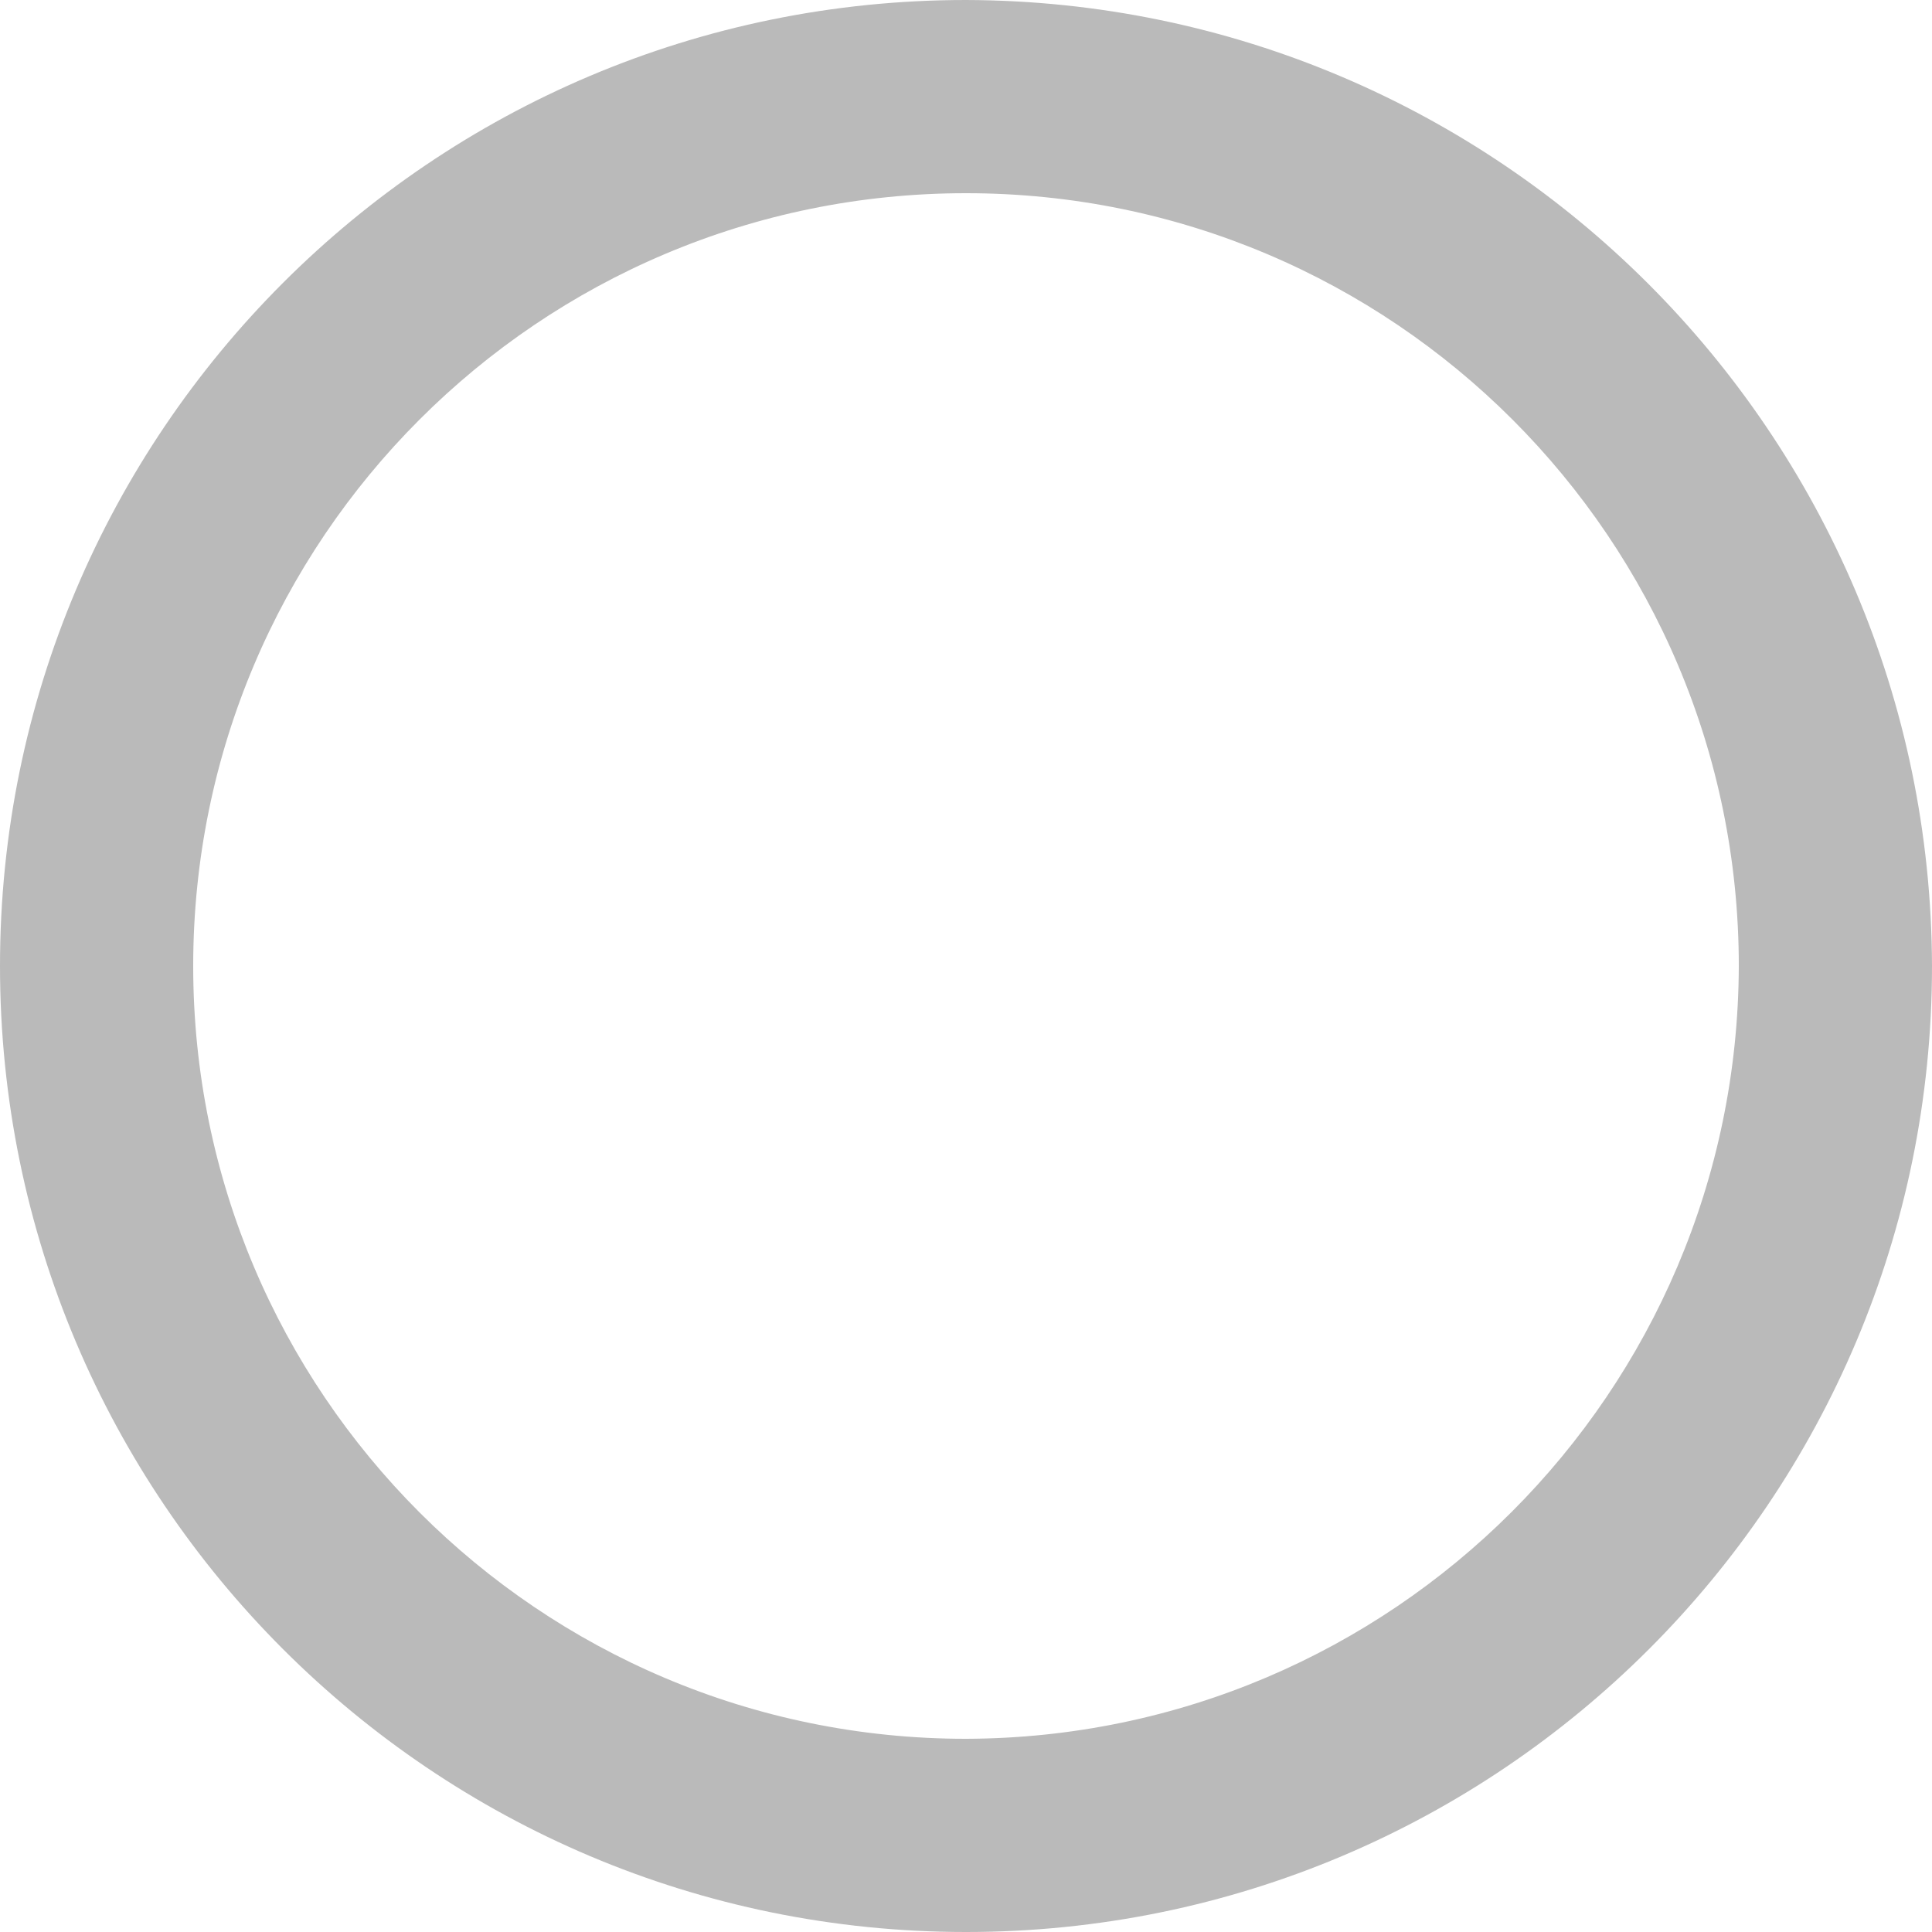
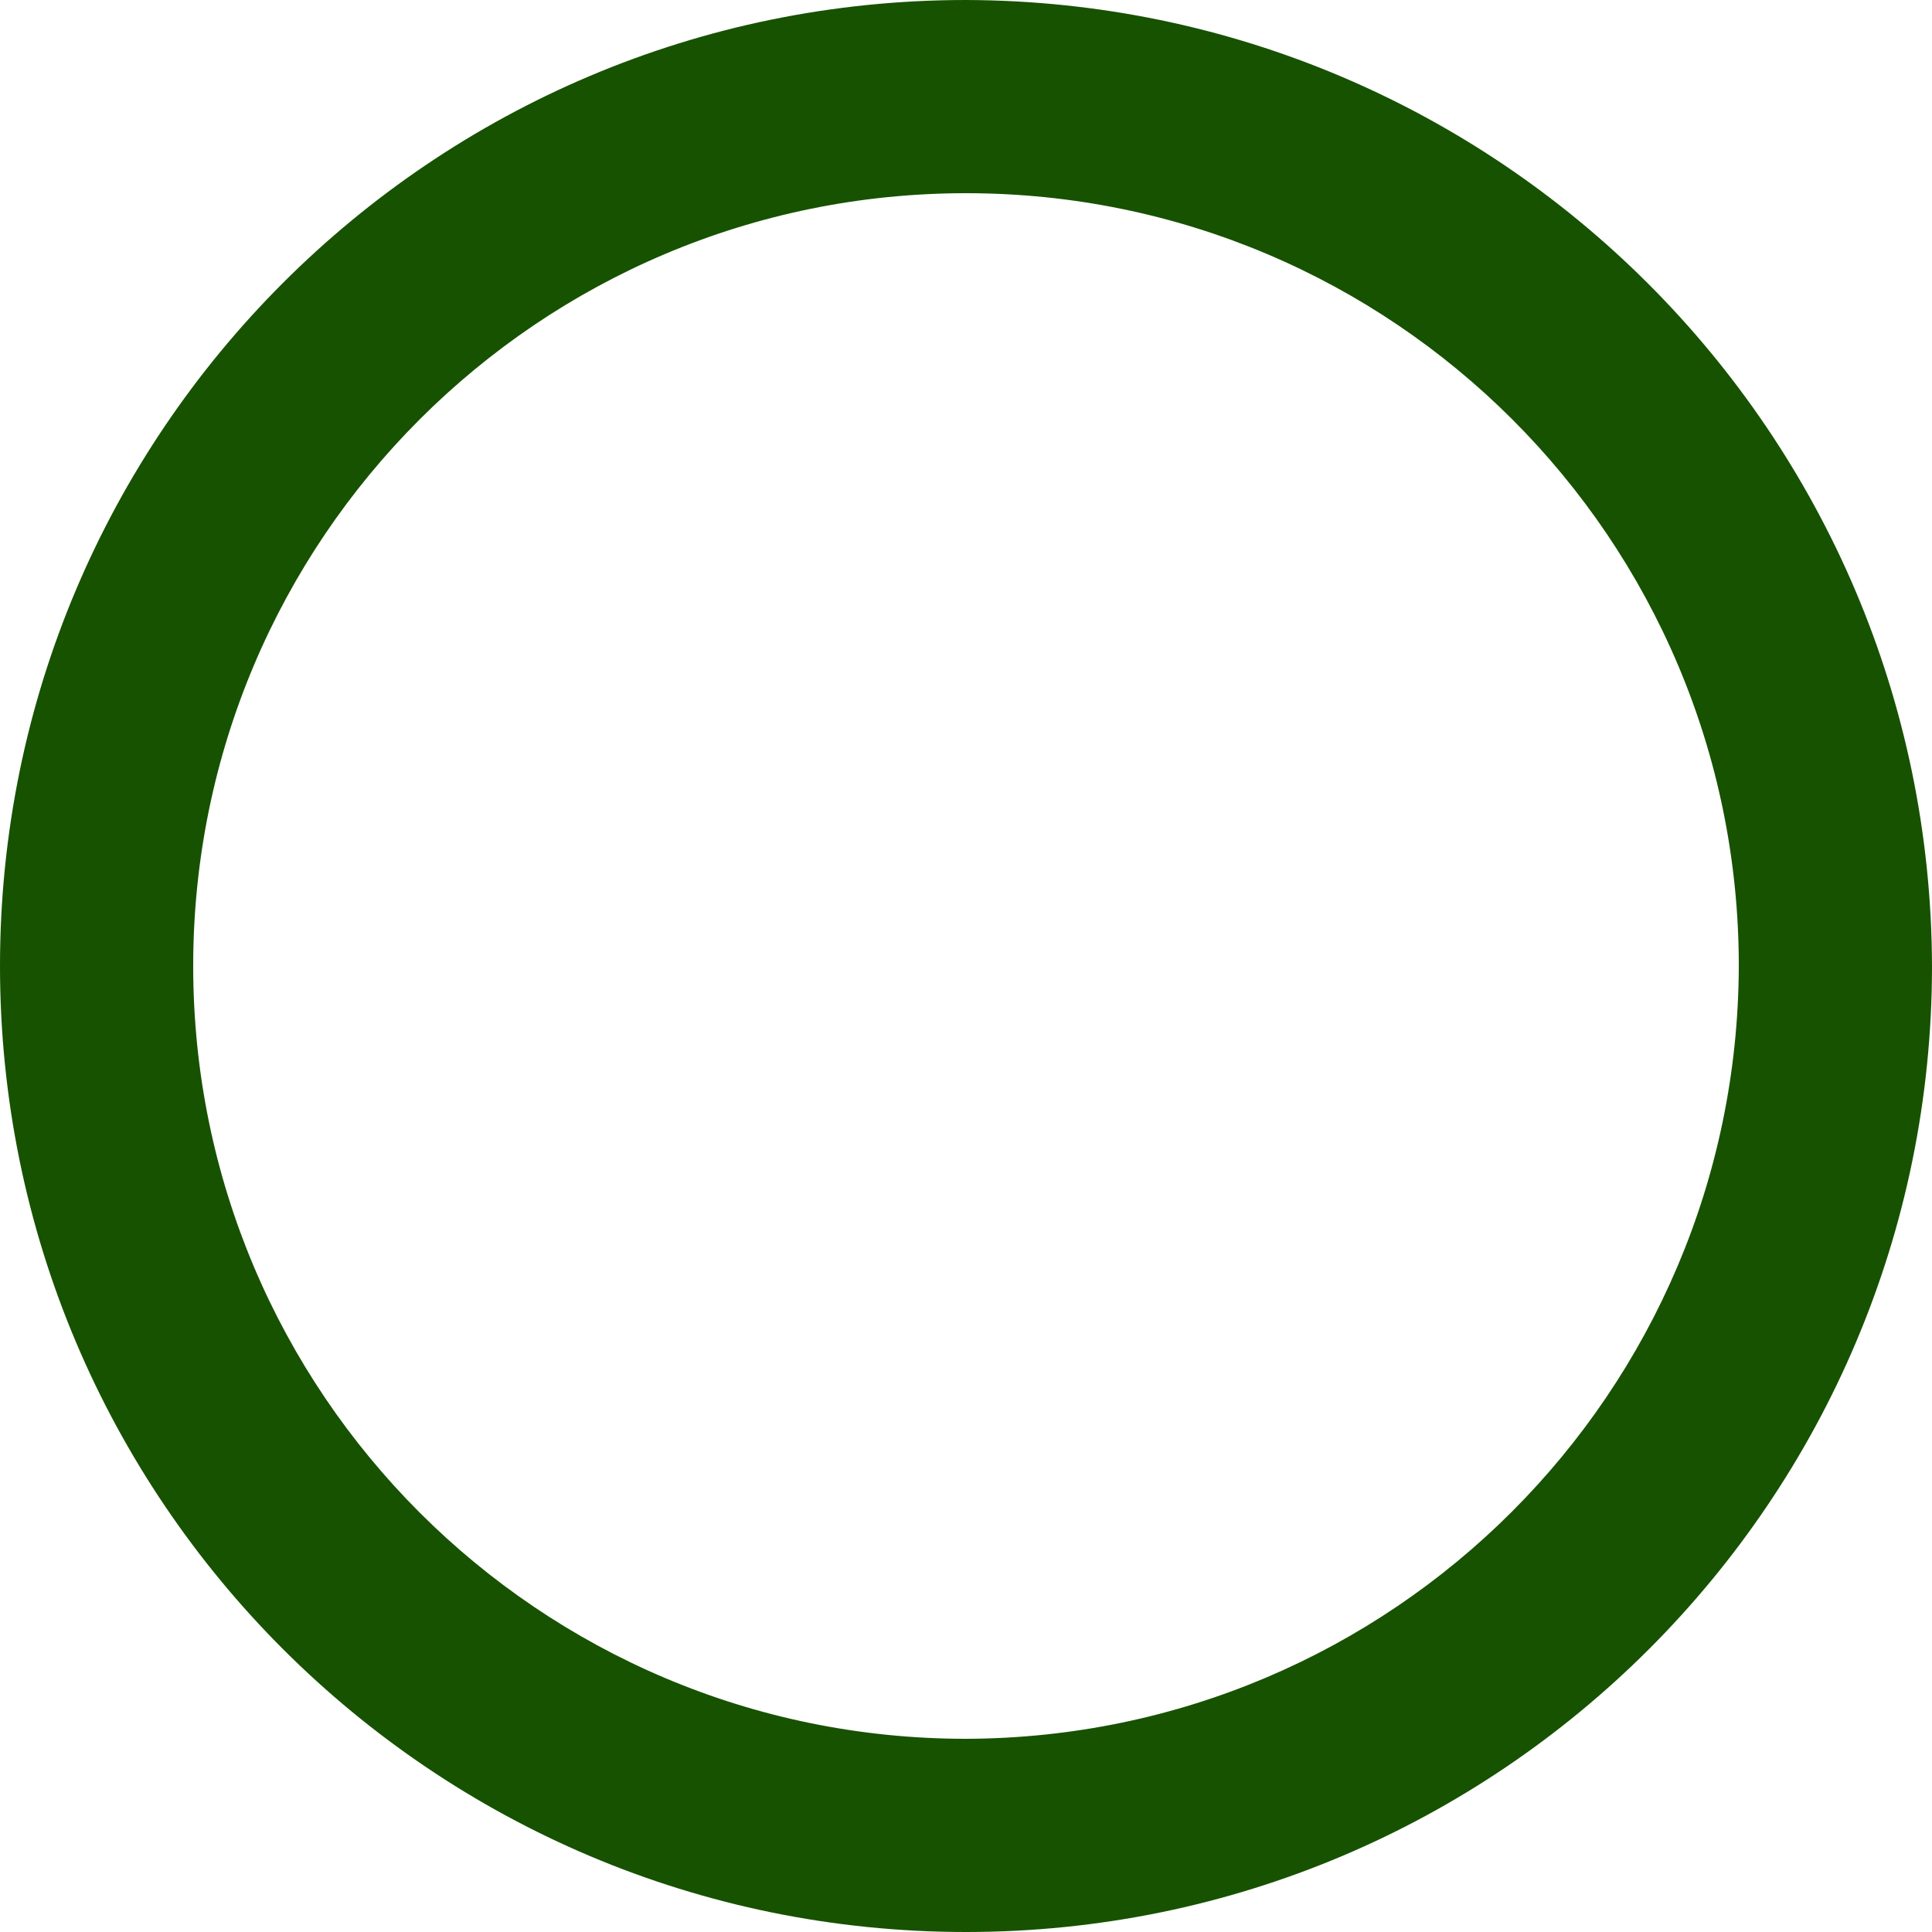
<svg xmlns="http://www.w3.org/2000/svg" width="24" height="24" viewBox="0 0 24 24">
  <defs>
    <style type="text/css">
-             .cls-1{fill:#bababa;fill-rule:evenodd}
+             .cls-1{fill:#175201;fill-rule:evenodd}
        </style>
  </defs>
  <g id="radiobttom_active_inactive" transform="translate(-508 -240)">
    <path id="radio_on" d="M14 2a12 12 0 1 0 12 12A12.035 12.035 0 0 0 14 2zm0 21.6a9.6 9.6 0 1 1 9.6-9.6 9.628 9.628 0 0 1-9.6 9.6z" class="cls-1" transform="translate(506 238)" />
  </g>
</svg>
